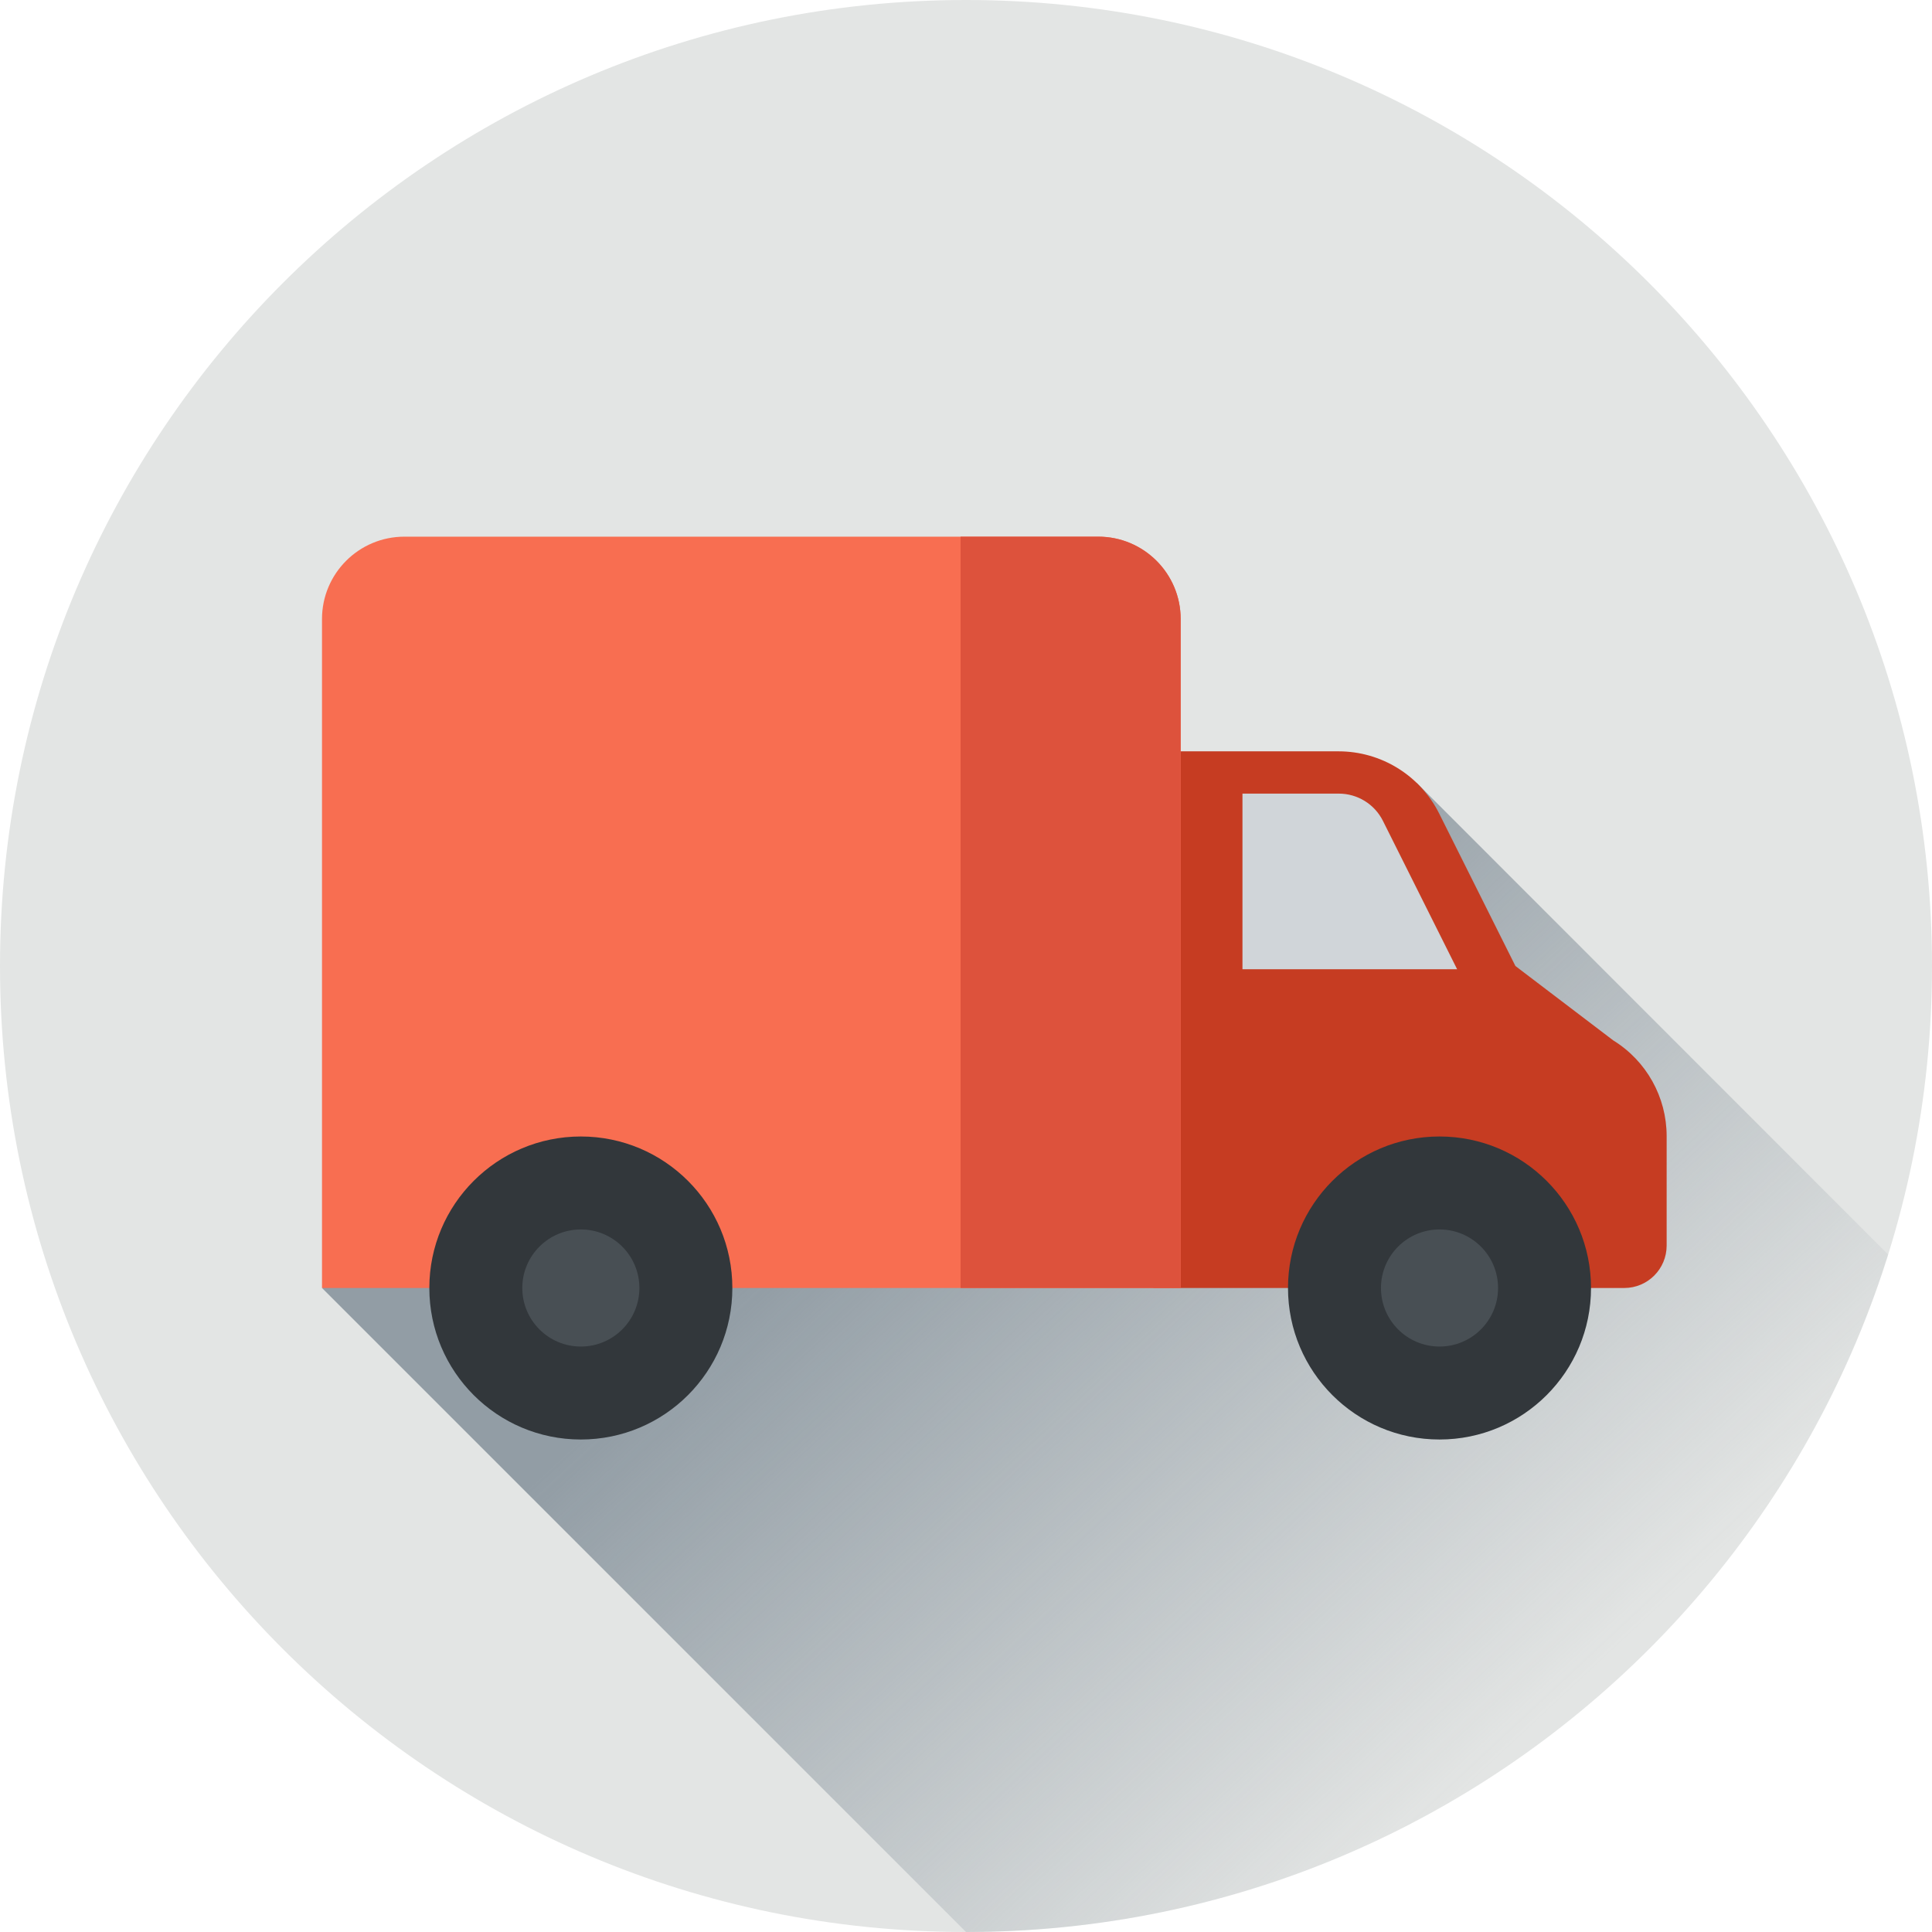
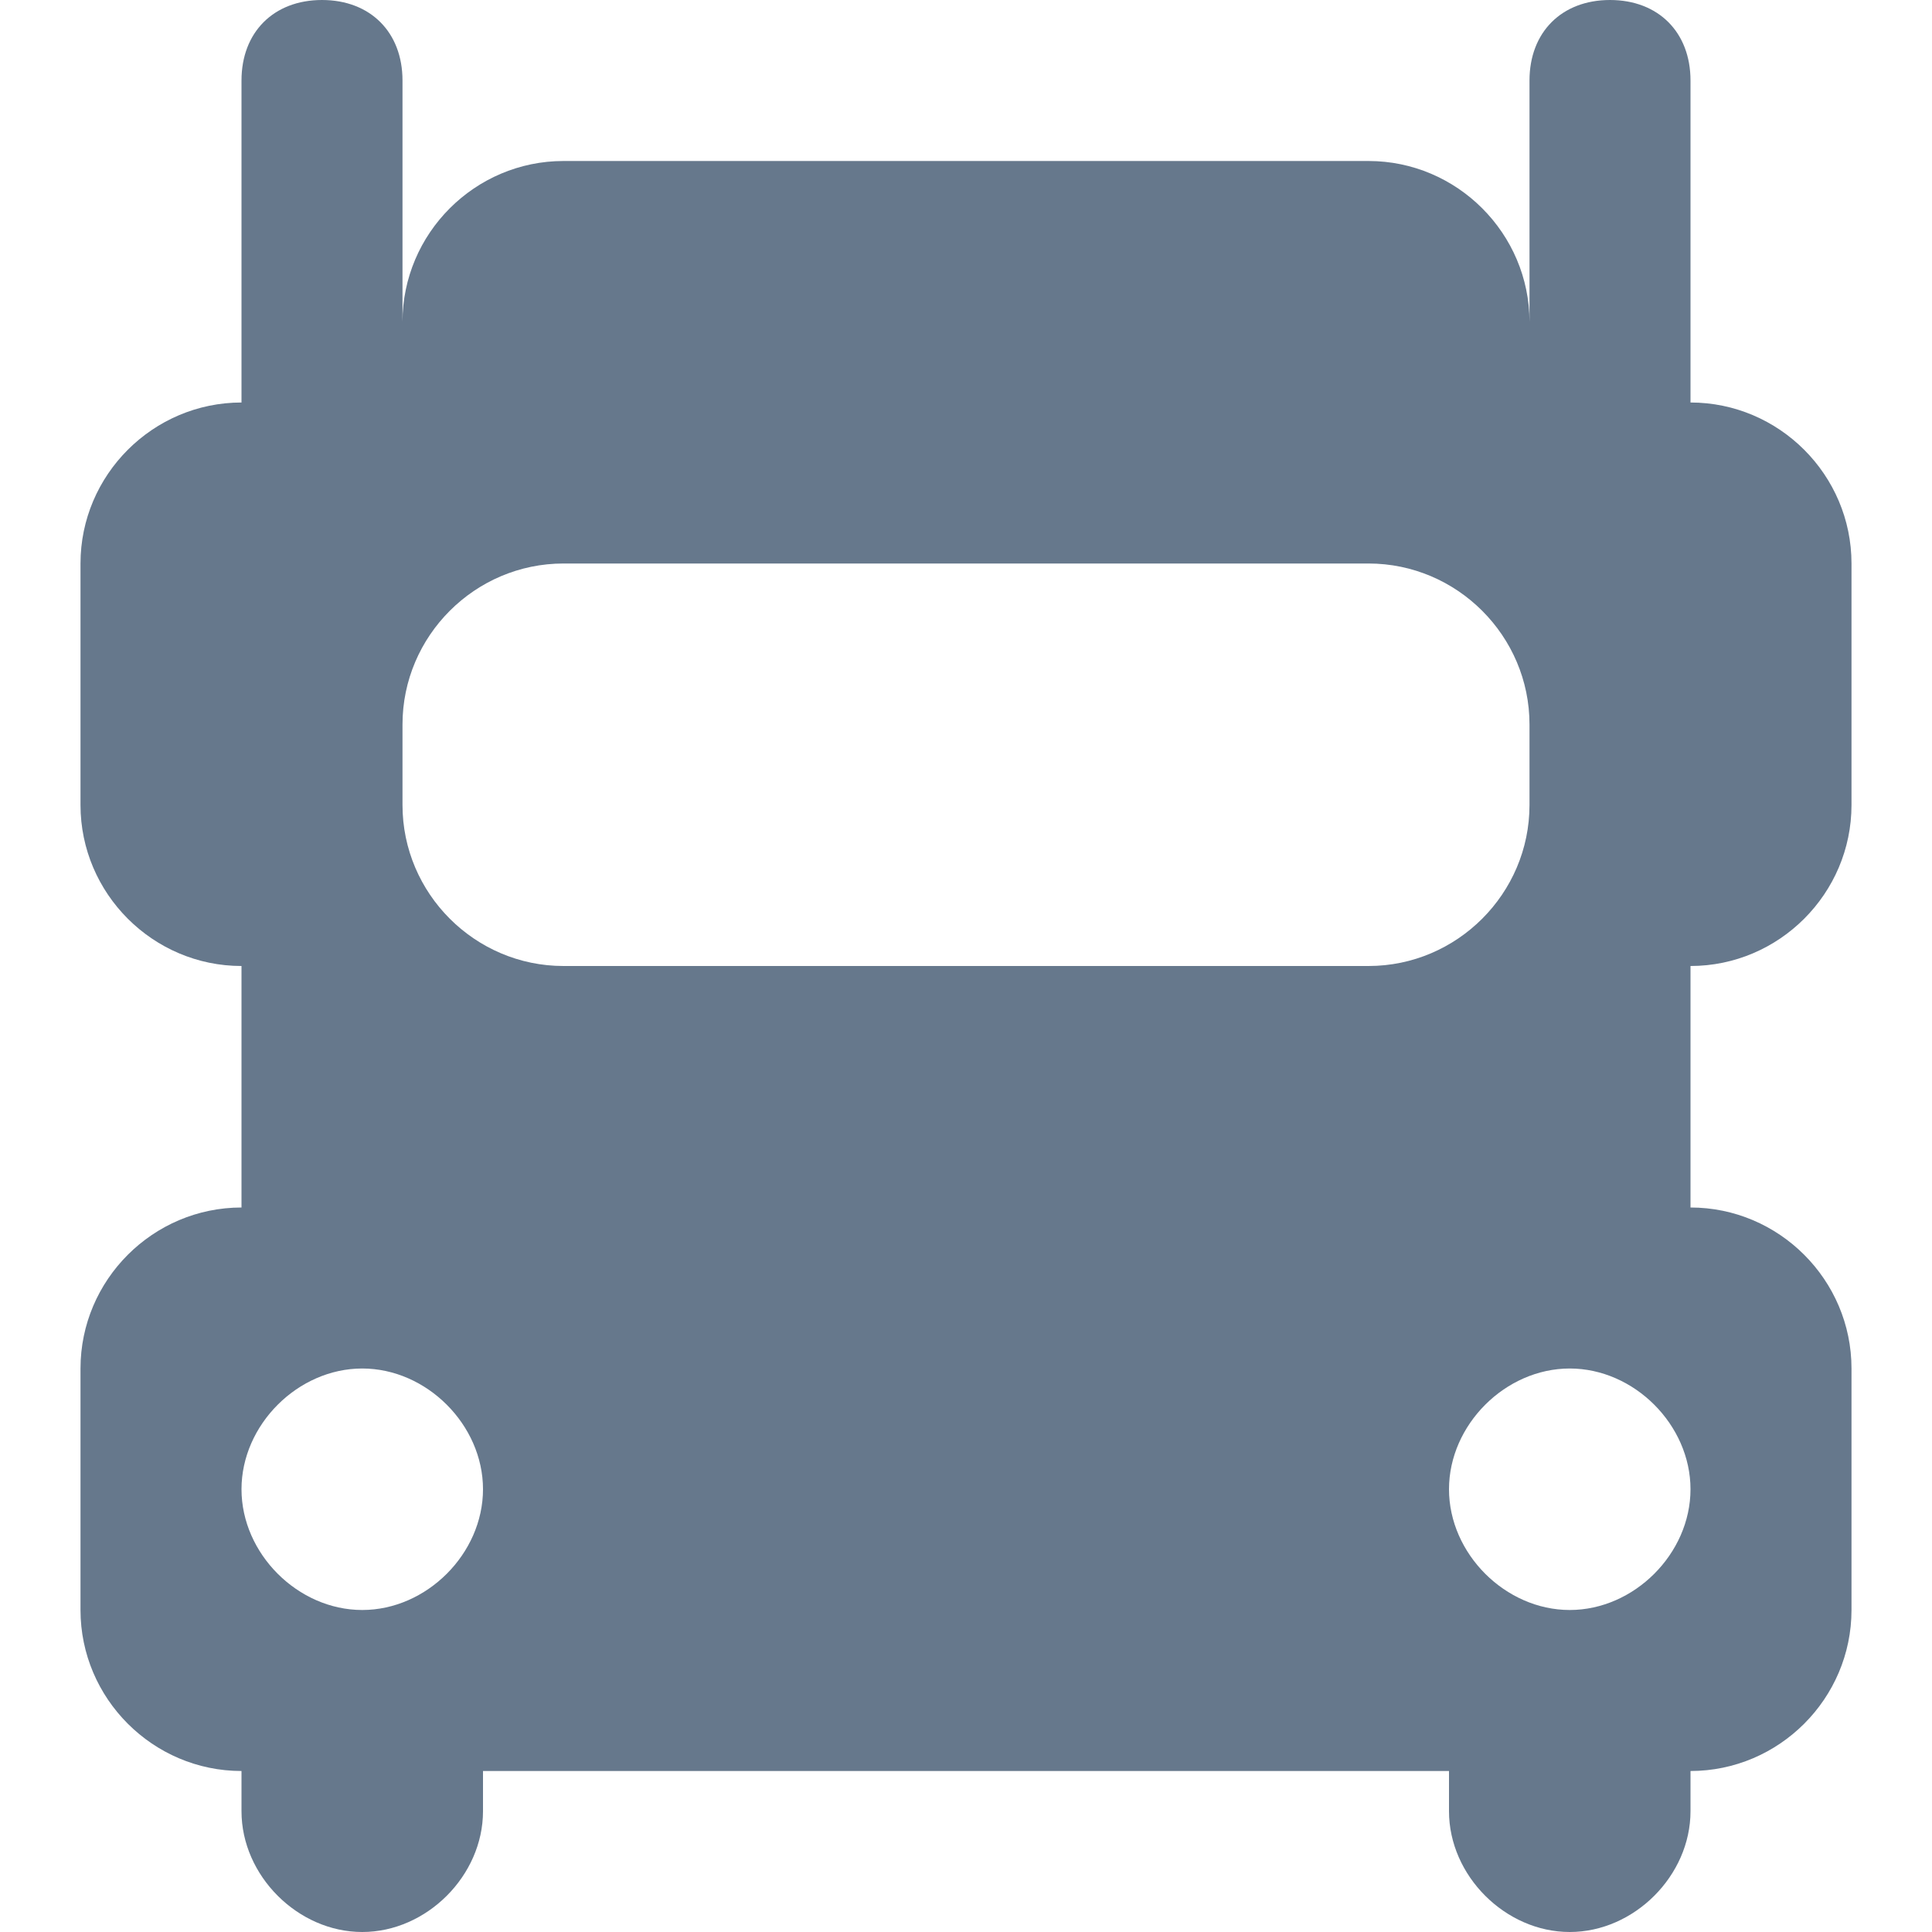
- <svg xmlns="http://www.w3.org/2000/svg" xmlns:xlink="http://www.w3.org/1999/xlink" height="32" width="32" xml:space="preserve" y="0px" x="0px" id="Layer_1" version="1.1">
-   <defs id="defs3413">
-     <linearGradient id="linearGradient3438">
-       <stop id="stop3440" offset="0" style="stop-color:#929da5;stop-opacity:1;" />
-       <stop id="stop3442" offset="1" style="stop-color:#929da5;stop-opacity:0;" />
-     </linearGradient>
-     <linearGradient gradientTransform="translate(0,-68)" gradientUnits="userSpaceOnUse" y2="54.877" x2="57.503" y1="44.464" x1="47.784" id="linearGradient3444" xlink:href="#linearGradient3438" />
-   </defs>
-   <g transform="translate(-32.07547,41.67924)" id="g3446">
-     <g id="g3339" transform="matrix(0.1077441,0,0,0.1077441,32.07547,-41.67925)">
-       <g id="g3341">
-         <g id="g3343">
-           <circle id="circle3345" r="148.5" cy="148.5" cx="148.5" style="fill:#e3e5e4" />
-         </g>
-       </g>
-     </g>
-     <path id="path3347" d="m 55.538,-28.714 -18.129,8.368 10.667,10.667 c 7.172,0 13.241,-4.719 15.274,-11.22 l -7.811,-7.815 z" style="fill:url(#linearGradient3444);fill-opacity:1" />
-     <g id="g3349" transform="matrix(0.1077441,0,0,0.1077441,32.07547,-41.67925)">
-       <path id="path3351" d="m 249.688,198 -72.395,0 0,-82.5 28.48,0 c 6.549,0 12.536,3.7 15.465,9.558 l 11.721,23.442 15.036,11.434 c 5.105,3.149 8.213,8.718 8.213,14.716 l 0,16.83 c 0,3.601 -2.919,6.52 -6.52,6.52 z" style="fill:#c63c22" />
-     </g>
-     <g id="g3353" transform="matrix(0.1077441,0,0,0.1077441,32.07547,-41.67925)">
-       <path id="path3355" d="m 181.5,198 -132,0 0,-102.834 C 49.5,88.17 55.171,82.5 62.167,82.5 l 106.667,0 c 6.996,0 12.667,5.671 12.667,12.666 l 0,102.834 -0.001,0 z" style="fill:#f86e51" />
-     </g>
-     <g id="g3357" transform="matrix(0.1077441,0,0,0.1077441,32.07547,-41.67925)">
-       <path id="path3359" d="M 181.5,95.167 C 181.5,88.171 175.829,82.5 168.833,82.5 l -21.167,0 0,115.5 33.834,0 0,-102.833 z" style="fill:#dd523c" />
-     </g>
-     <g id="g3361" transform="matrix(0.1077441,0,0,0.1077441,32.07547,-41.67925)">
-       <path id="path3363" d="M 212.597,126.195 224,149 l -33,0 0,-27 14.81,0 c 2.874,0 5.502,1.624 6.787,4.195 z" style="fill:#d0d5d9" />
-     </g>
-     <g id="g3365" transform="matrix(0.1077441,0,0,0.1077441,32.07547,-41.67925)">
-       <circle id="circle3367" r="23.291" cy="198" cx="89.291" style="fill:#32373b" />
-     </g>
-     <g id="g3369" transform="matrix(0.1077441,0,0,0.1077441,32.07547,-41.67925)">
-       <circle id="circle3371" r="9" cy="198" cx="89.291" style="fill:#484f54" />
-     </g>
-     <g id="g3373" transform="matrix(0.1077441,0,0,0.1077441,32.07547,-41.67925)">
-       <circle id="circle3375" r="23.291" cy="198" cx="221.291" style="fill:#32373b" />
-     </g>
-     <g id="g3377" transform="matrix(0.1077441,0,0,0.1077441,32.07547,-41.67925)">
-       <circle id="circle3379" r="9" cy="198" cx="221.292" style="fill:#484f54" />
-     </g>
-   </g>
-   <g transform="matrix(0.1077441,0,0,0.1077441,0,197)" id="g3381" />
-   <g transform="matrix(0.1077441,0,0,0.1077441,0,197)" id="g3383" />
-   <g transform="matrix(0.1077441,0,0,0.1077441,0,197)" id="g3385" />
-   <g transform="matrix(0.1077441,0,0,0.1077441,0,197)" id="g3387" />
-   <g transform="matrix(0.1077441,0,0,0.1077441,0,197)" id="g3389" />
-   <g transform="matrix(0.1077441,0,0,0.1077441,0,197)" id="g3391" />
-   <g transform="matrix(0.1077441,0,0,0.1077441,0,197)" id="g3393" />
-   <g transform="matrix(0.1077441,0,0,0.1077441,0,197)" id="g3395" />
-   <g transform="matrix(0.1077441,0,0,0.1077441,0,197)" id="g3397" />
-   <g transform="matrix(0.1077441,0,0,0.1077441,0,197)" id="g3399" />
-   <g transform="matrix(0.1077441,0,0,0.1077441,0,197)" id="g3401" />
-   <g transform="matrix(0.1077441,0,0,0.1077441,0,197)" id="g3403" />
-   <g transform="matrix(0.1077441,0,0,0.1077441,0,197)" id="g3405" />
-   <g transform="matrix(0.1077441,0,0,0.1077441,0,197)" id="g3407" />
-   <g transform="matrix(0.1077441,0,0,0.1077441,0,197)" id="g3409" />
+ <svg xmlns="http://www.w3.org/2000/svg" version="1.1" id="Layer_2" x="0px" y="0px" viewBox="0 0 24 24" style="enable-background:new 0 0 24 24;" xml:space="preserve">
+   <style type="text/css">
+ 	.st0{fill:#66788C;}
+ </style>
+   <path class="st0" d="M23,10V7c0-1.1-0.9-2-2-2V1c0-0.6-0.4-1-1-1s-1,0.4-1,1v3c0-1.1-0.9-2-2-2H7C5.9,2,5,2.9,5,4V1c0-0.6-0.4-1-1-1  S3,0.4,3,1v4C1.9,5,1,5.9,1,7v3c0,1.1,0.9,2,2,2v3c-1.1,0-2,0.9-2,2v3c0,1.1,0.9,2,2,2v0.5C3,23.3,3.7,24,4.5,24S6,23.3,6,22.5V22  h12v0.5c0,0.8,0.7,1.5,1.5,1.5s1.5-0.7,1.5-1.5V22c1.1,0,2-0.9,2-2v-3c0-1.1-0.9-2-2-2v-3C22.1,12,23,11.1,23,10z M4.5,20  C3.7,20,3,19.3,3,18.5S3.7,17,4.5,17S6,17.7,6,18.5S5.3,20,4.5,20z M17,12H7c-1.1,0-2-0.9-2-2V9c0-1.1,0.9-2,2-2h10c1.1,0,2,0.9,2,2  v1C19,11.1,18.1,12,17,12z M19.5,20c-0.8,0-1.5-0.7-1.5-1.5s0.7-1.5,1.5-1.5s1.5,0.7,1.5,1.5S20.3,20,19.5,20z" />
</svg>
